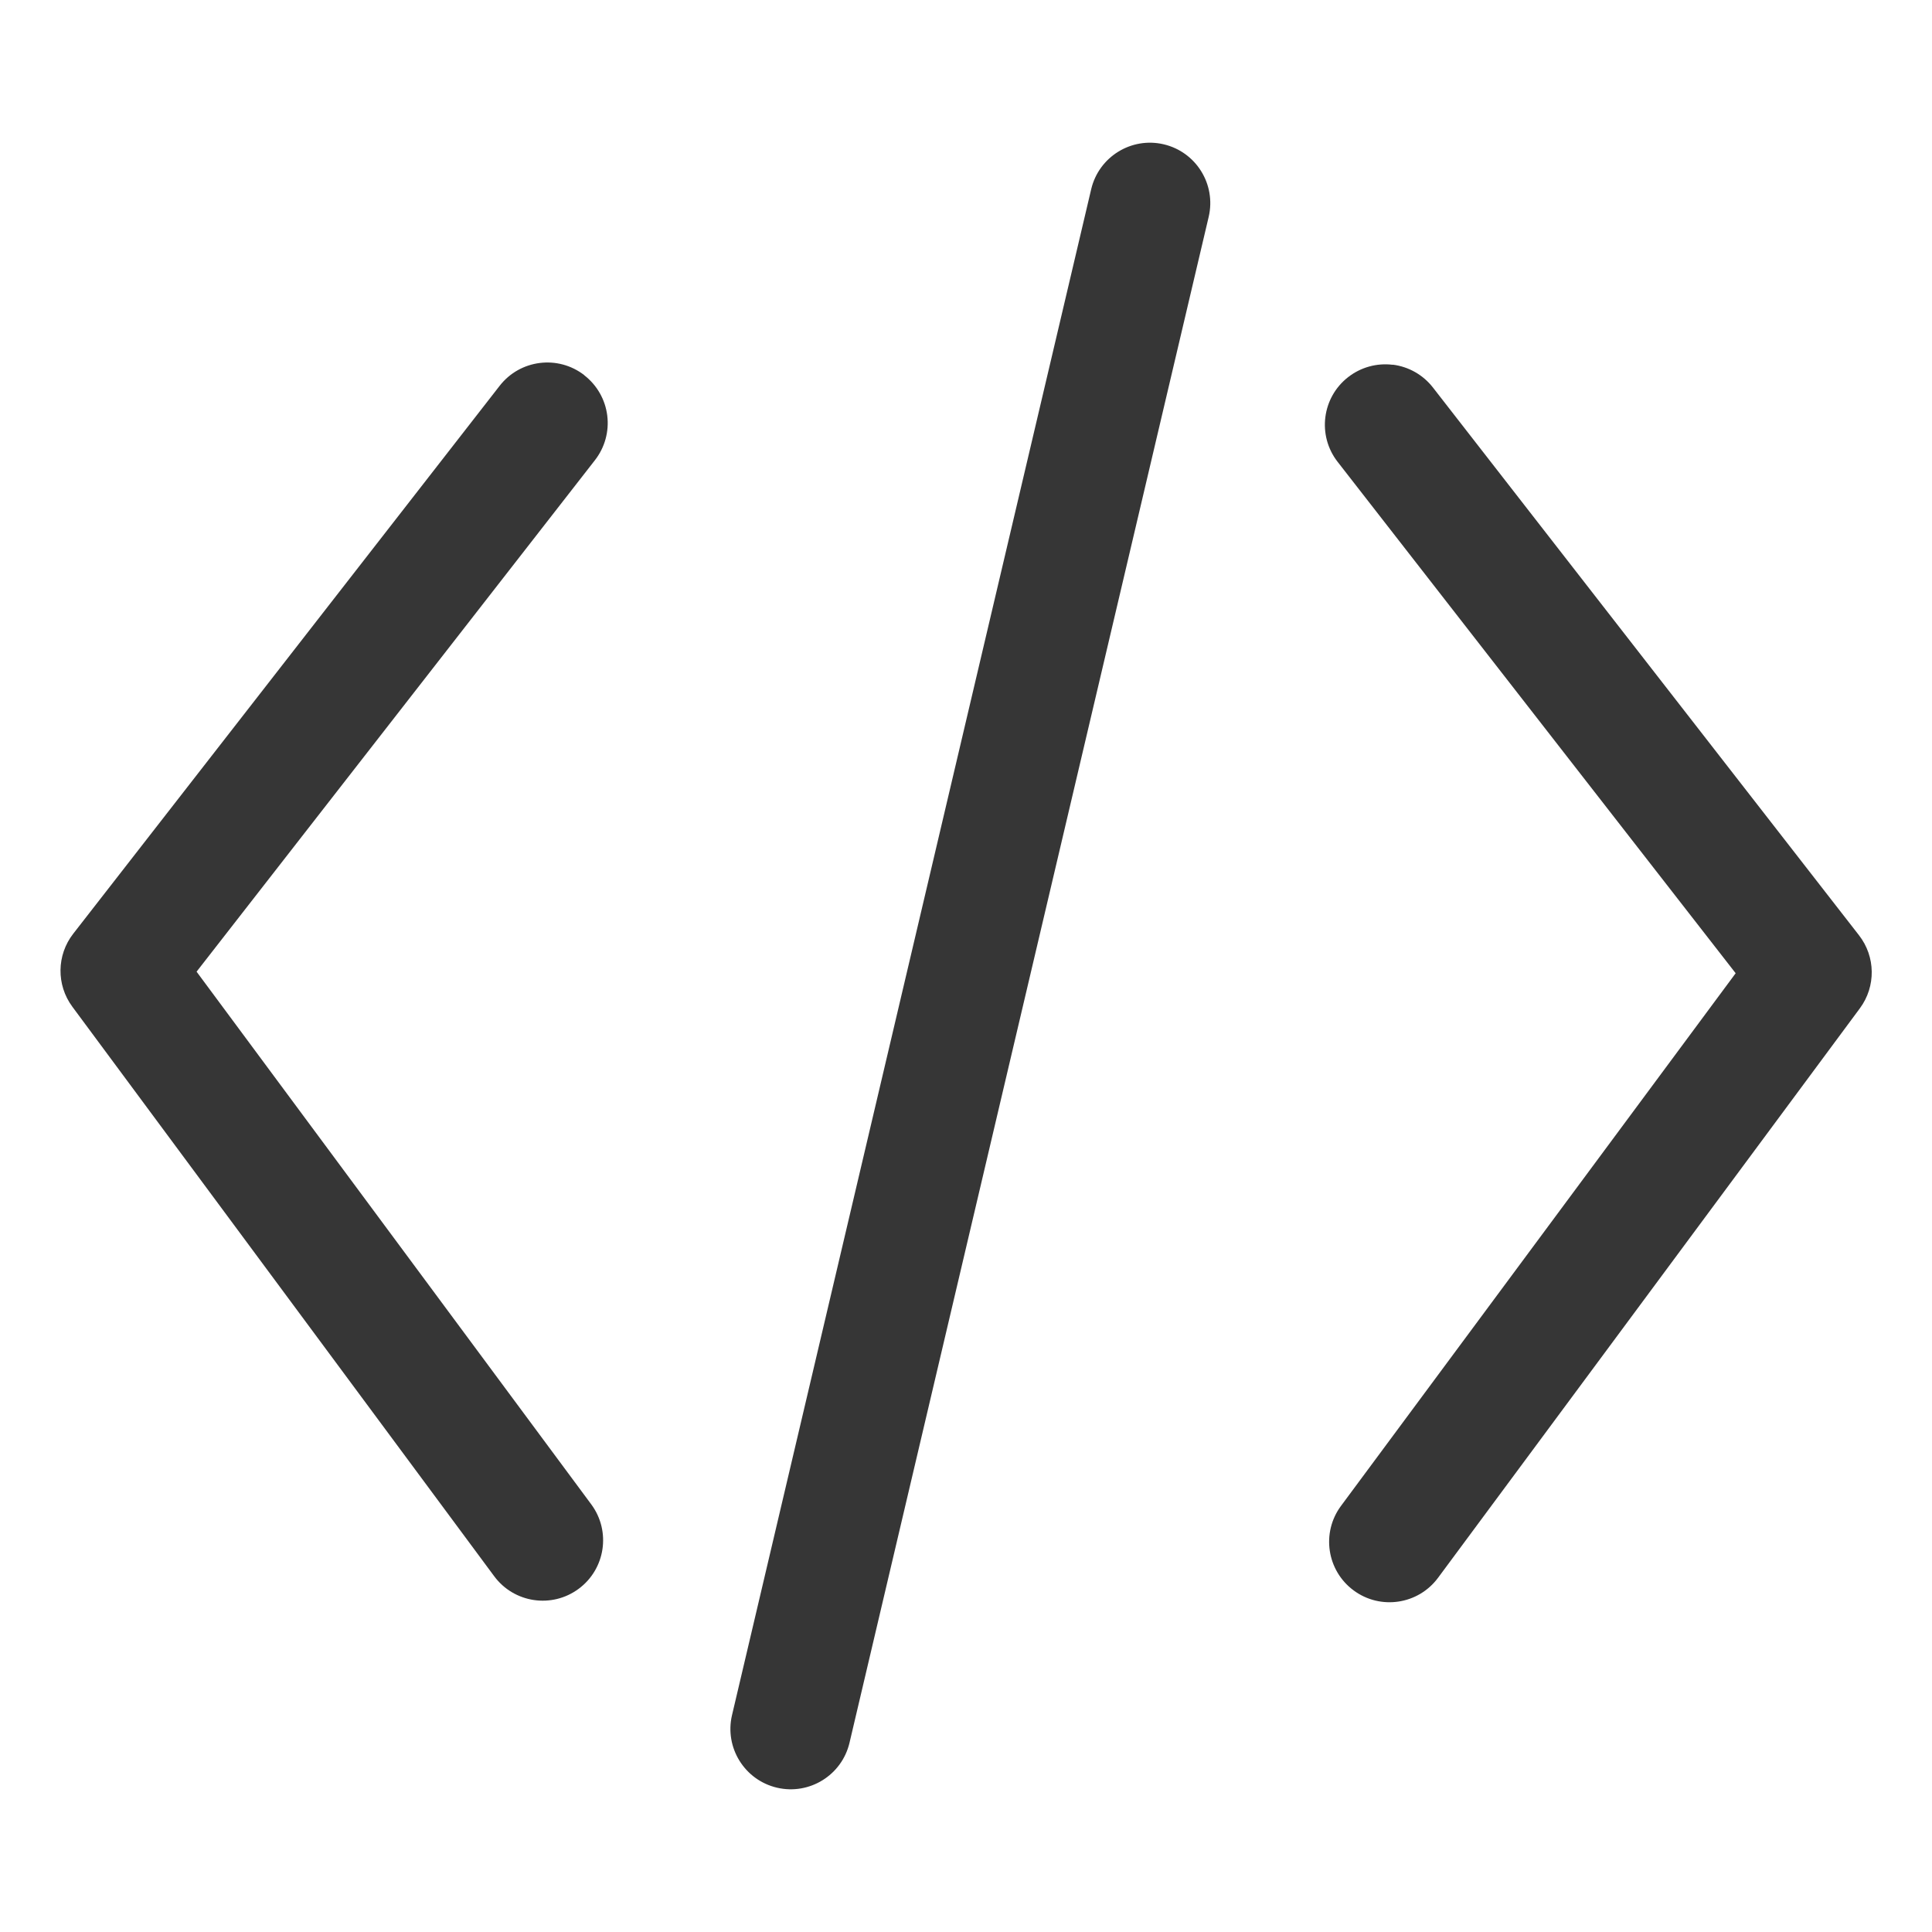
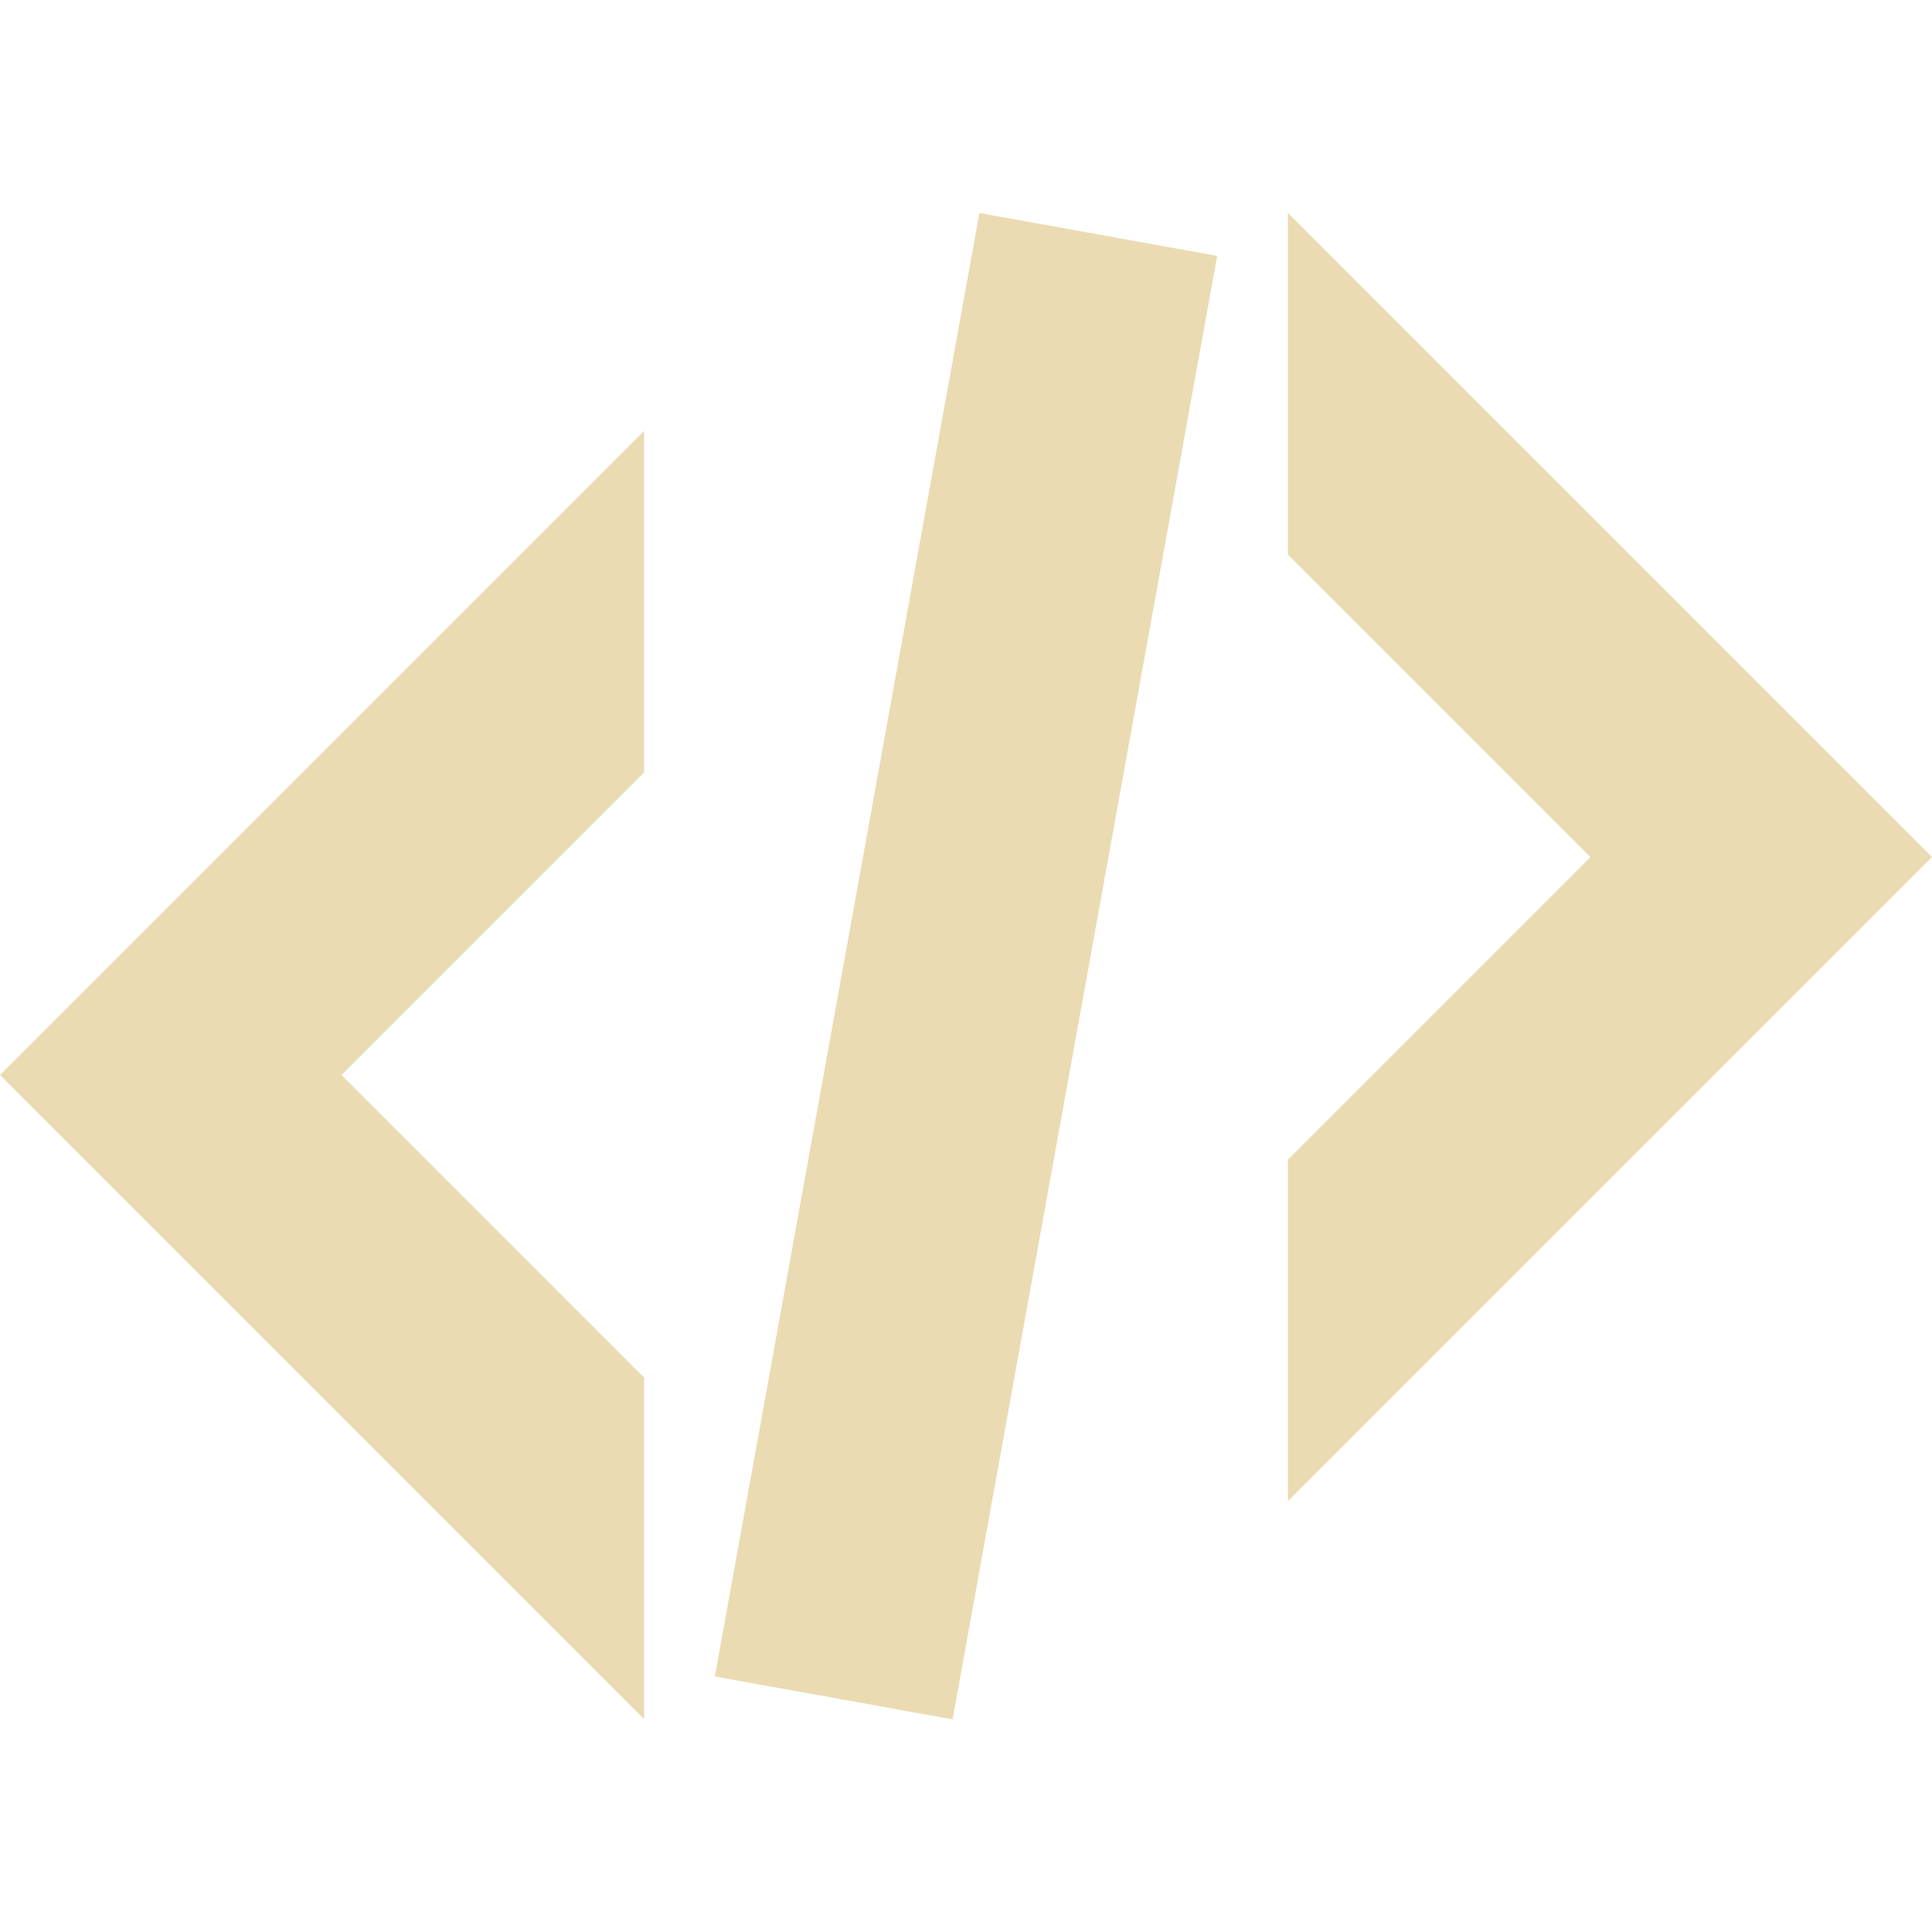
- <svg xmlns="http://www.w3.org/2000/svg" width="16" height="16" version="1.1" viewBox="0 0 16 16">
-   <defs id="color">
-     <style type="text/css" id="current-color-scheme">
-       .ColorScheme-Text {
-         color:#363636;
-       }
-       </style>
+ <svg xmlns="http://www.w3.org/2000/svg" width="16" height="16" version="1.1">
+   <defs>
+     <style id="current-color-scheme" type="text/css">.ColorScheme-Text { color:#ebdbb2; } .ColorScheme-Highlight { color:#458588; }</style>
  </defs>
-   <path class="ColorScheme-Text" style="fill:currentColor" d="m9.637 1.195a0.5 0.5 0 0 0-0.6 0.371l-2.975 12.639a0.5 0.5 0 0 0 0.373 0.6 0.5 0.5 0 0 0 0.6-0.371l2.975-12.639a0.5 0.5 0 0 0-0.373-0.6zm1.897 1.826a0.5 0.5 0 0 0-0.369 0.102 0.5 0.5 0 0 0-0.088 0.701l3.297 4.236-3.269 4.412a0.5 0.5 0 0 0 0.105 0.699 0.5 0.5 0 0 0 0.699-0.104l3.494-4.717a0.5 0.5 0 0 0-0.008-0.605l-3.529-4.537a0.5 0.5 0 0 0-0.332-0.188zm-6.695 0.086a0.5 0.5 0 0 0-0.701 0.088l-3.531 4.537a0.5 0.5 0 0 0-0.008 0.605l3.494 4.717a0.5 0.5 0 0 0 0.699 0.104 0.5 0.5 0 0 0 0.105-0.699l-3.269-4.412 3.299-4.236a0.5 0.5 0 0 0-0.088-0.703z" />
+   <path class="ColorScheme-Text" d="m8.111 1.764-2.191 12.12 1.969 0.355 2.191-12.12zm2.555 0v2.828l2.506 2.506-2.506 2.506v2.828l5.334-5.334-1.414-1.414zm-5.332 1.805-5.334 5.334 5.334 5.334v-2.828l-2.506-2.506 2.506-2.506z" fill="currentColor" />
</svg>
